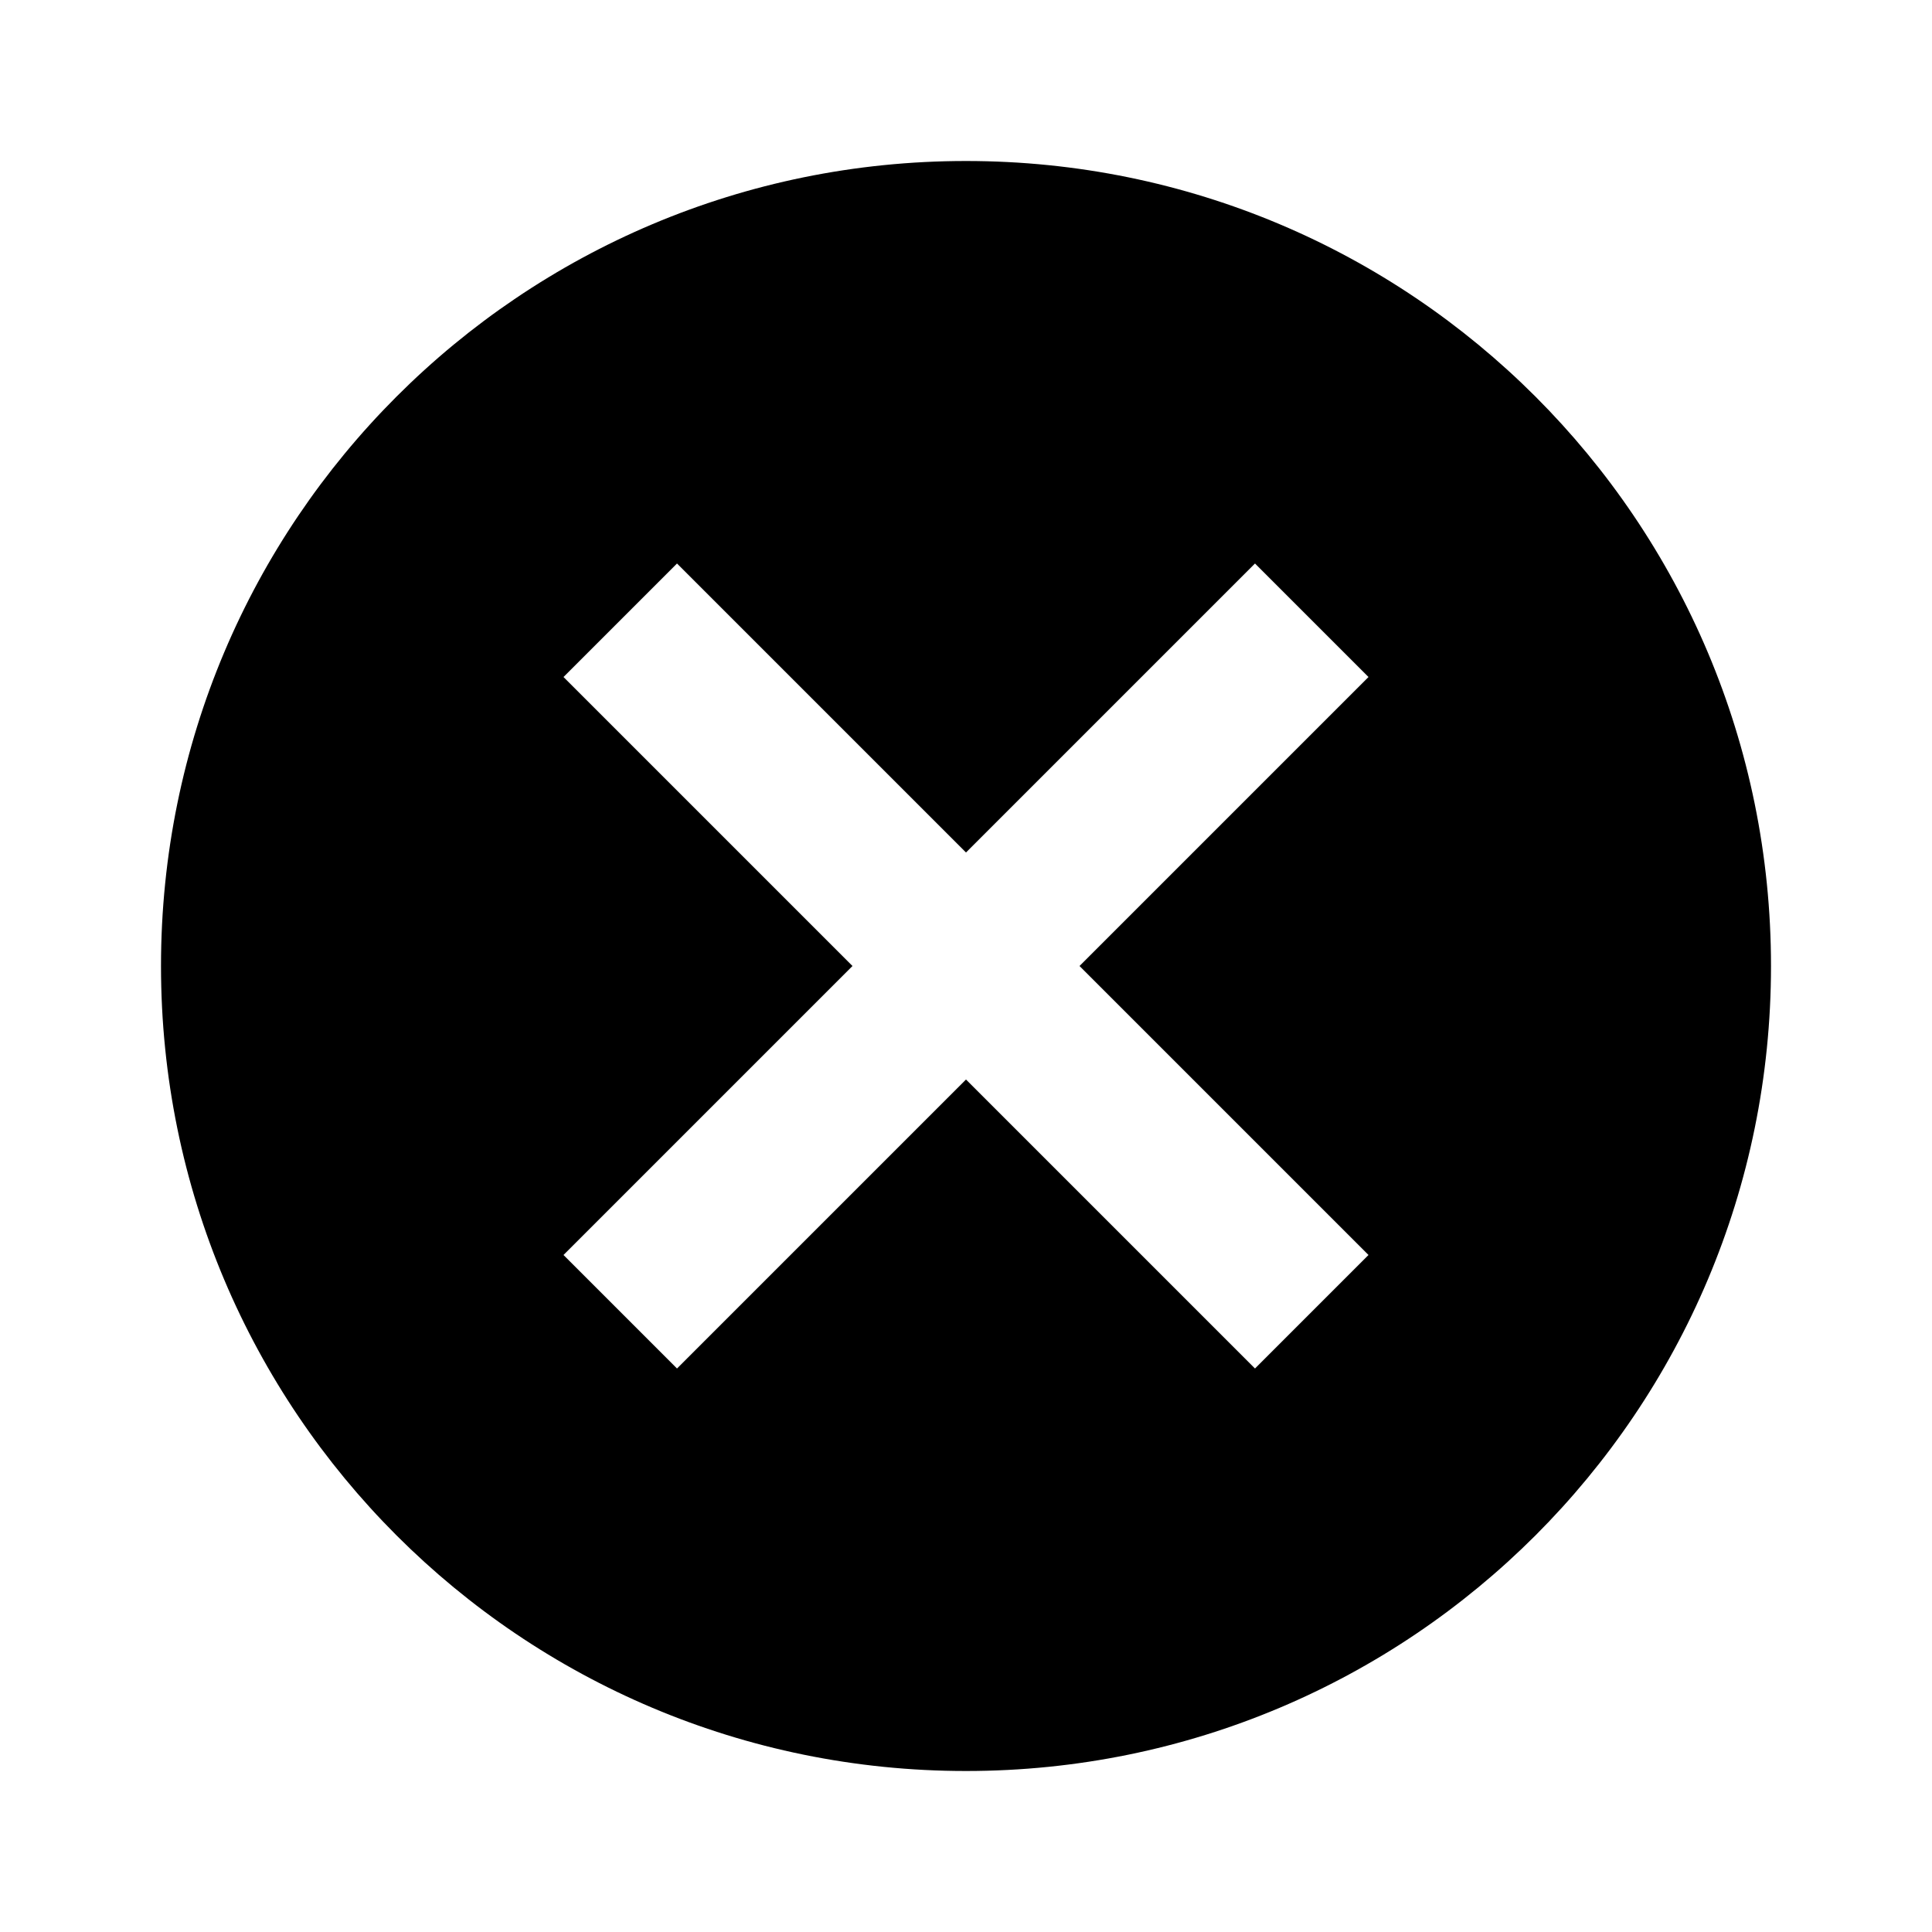
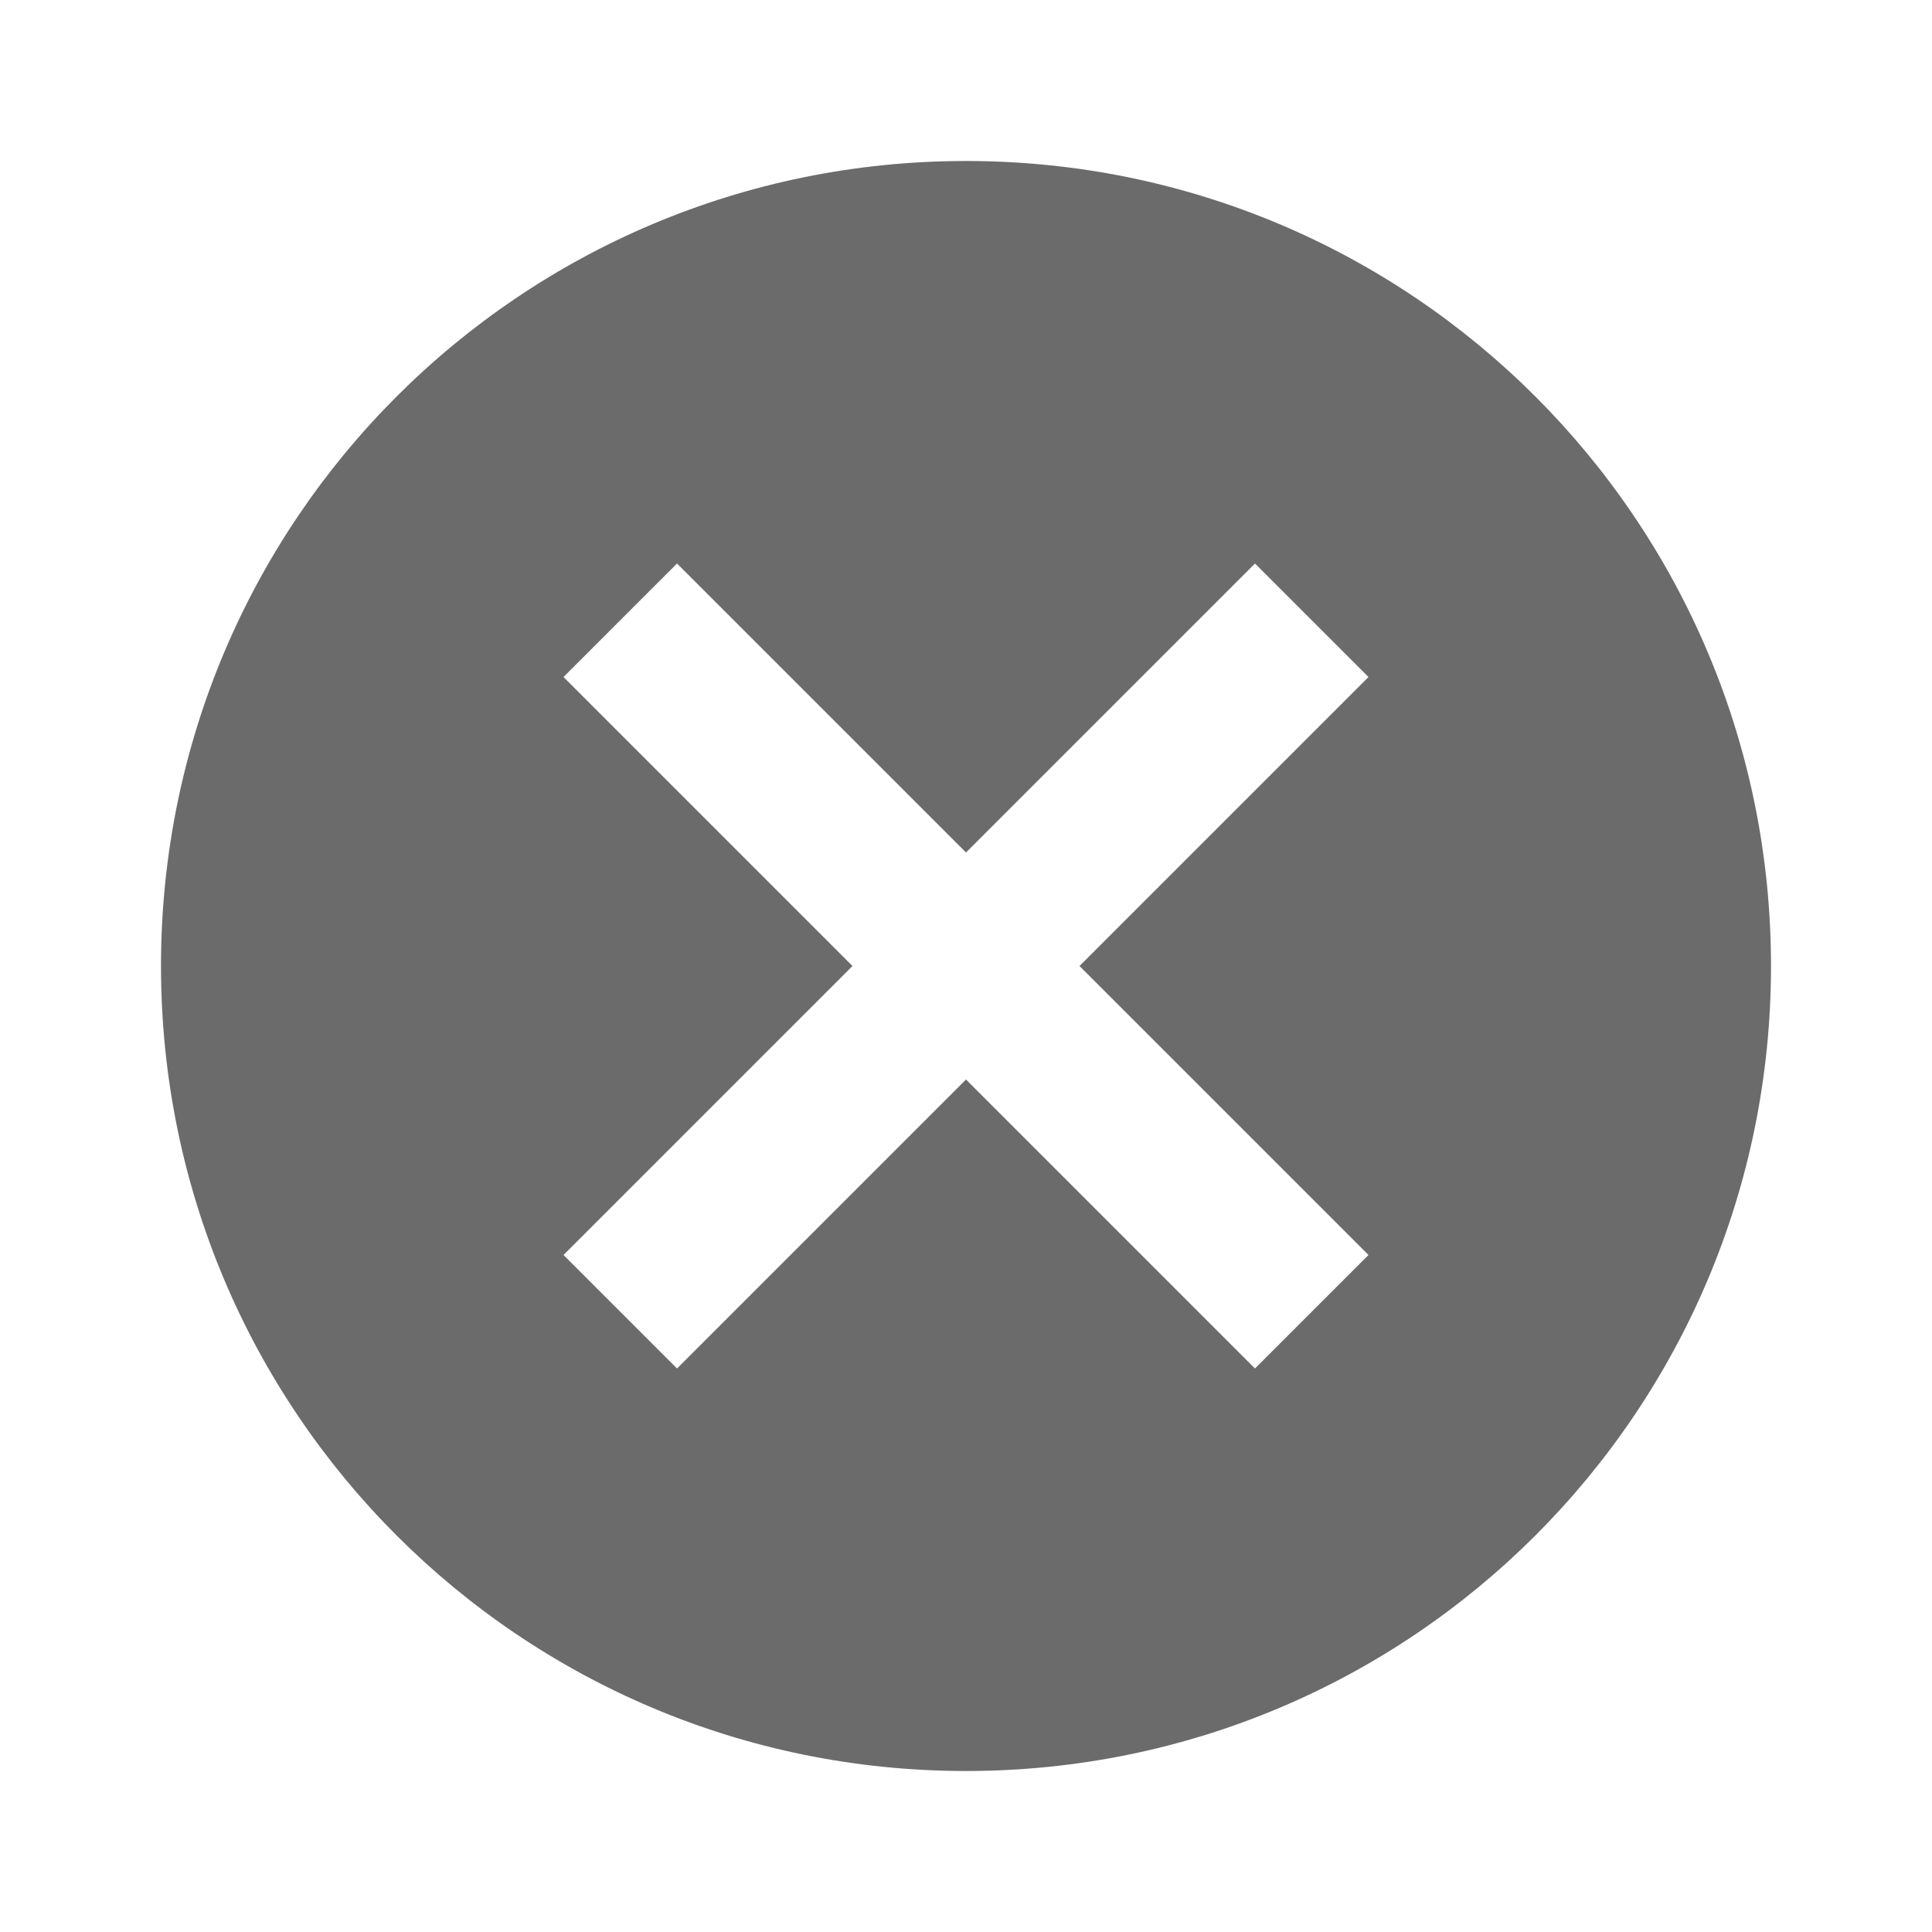
- <svg xmlns="http://www.w3.org/2000/svg" fill="currentColor" viewBox="0 0 24 24">
+ <svg xmlns="http://www.w3.org/2000/svg" fill="#6b6b6b" viewBox="0 0 24 24">
  <path d="M12 2C6.47 2 2 6.47 2 12s4.47 10 10 10 10-4.47 10-10S17.53 2 12 2zm5 13.59L15.59 17 12 13.41 8.41 17 7 15.59 10.59 12 7 8.41 8.41 7 12 10.59 15.59 7 17 8.41 13.41 12 17 15.59z" />
</svg>
